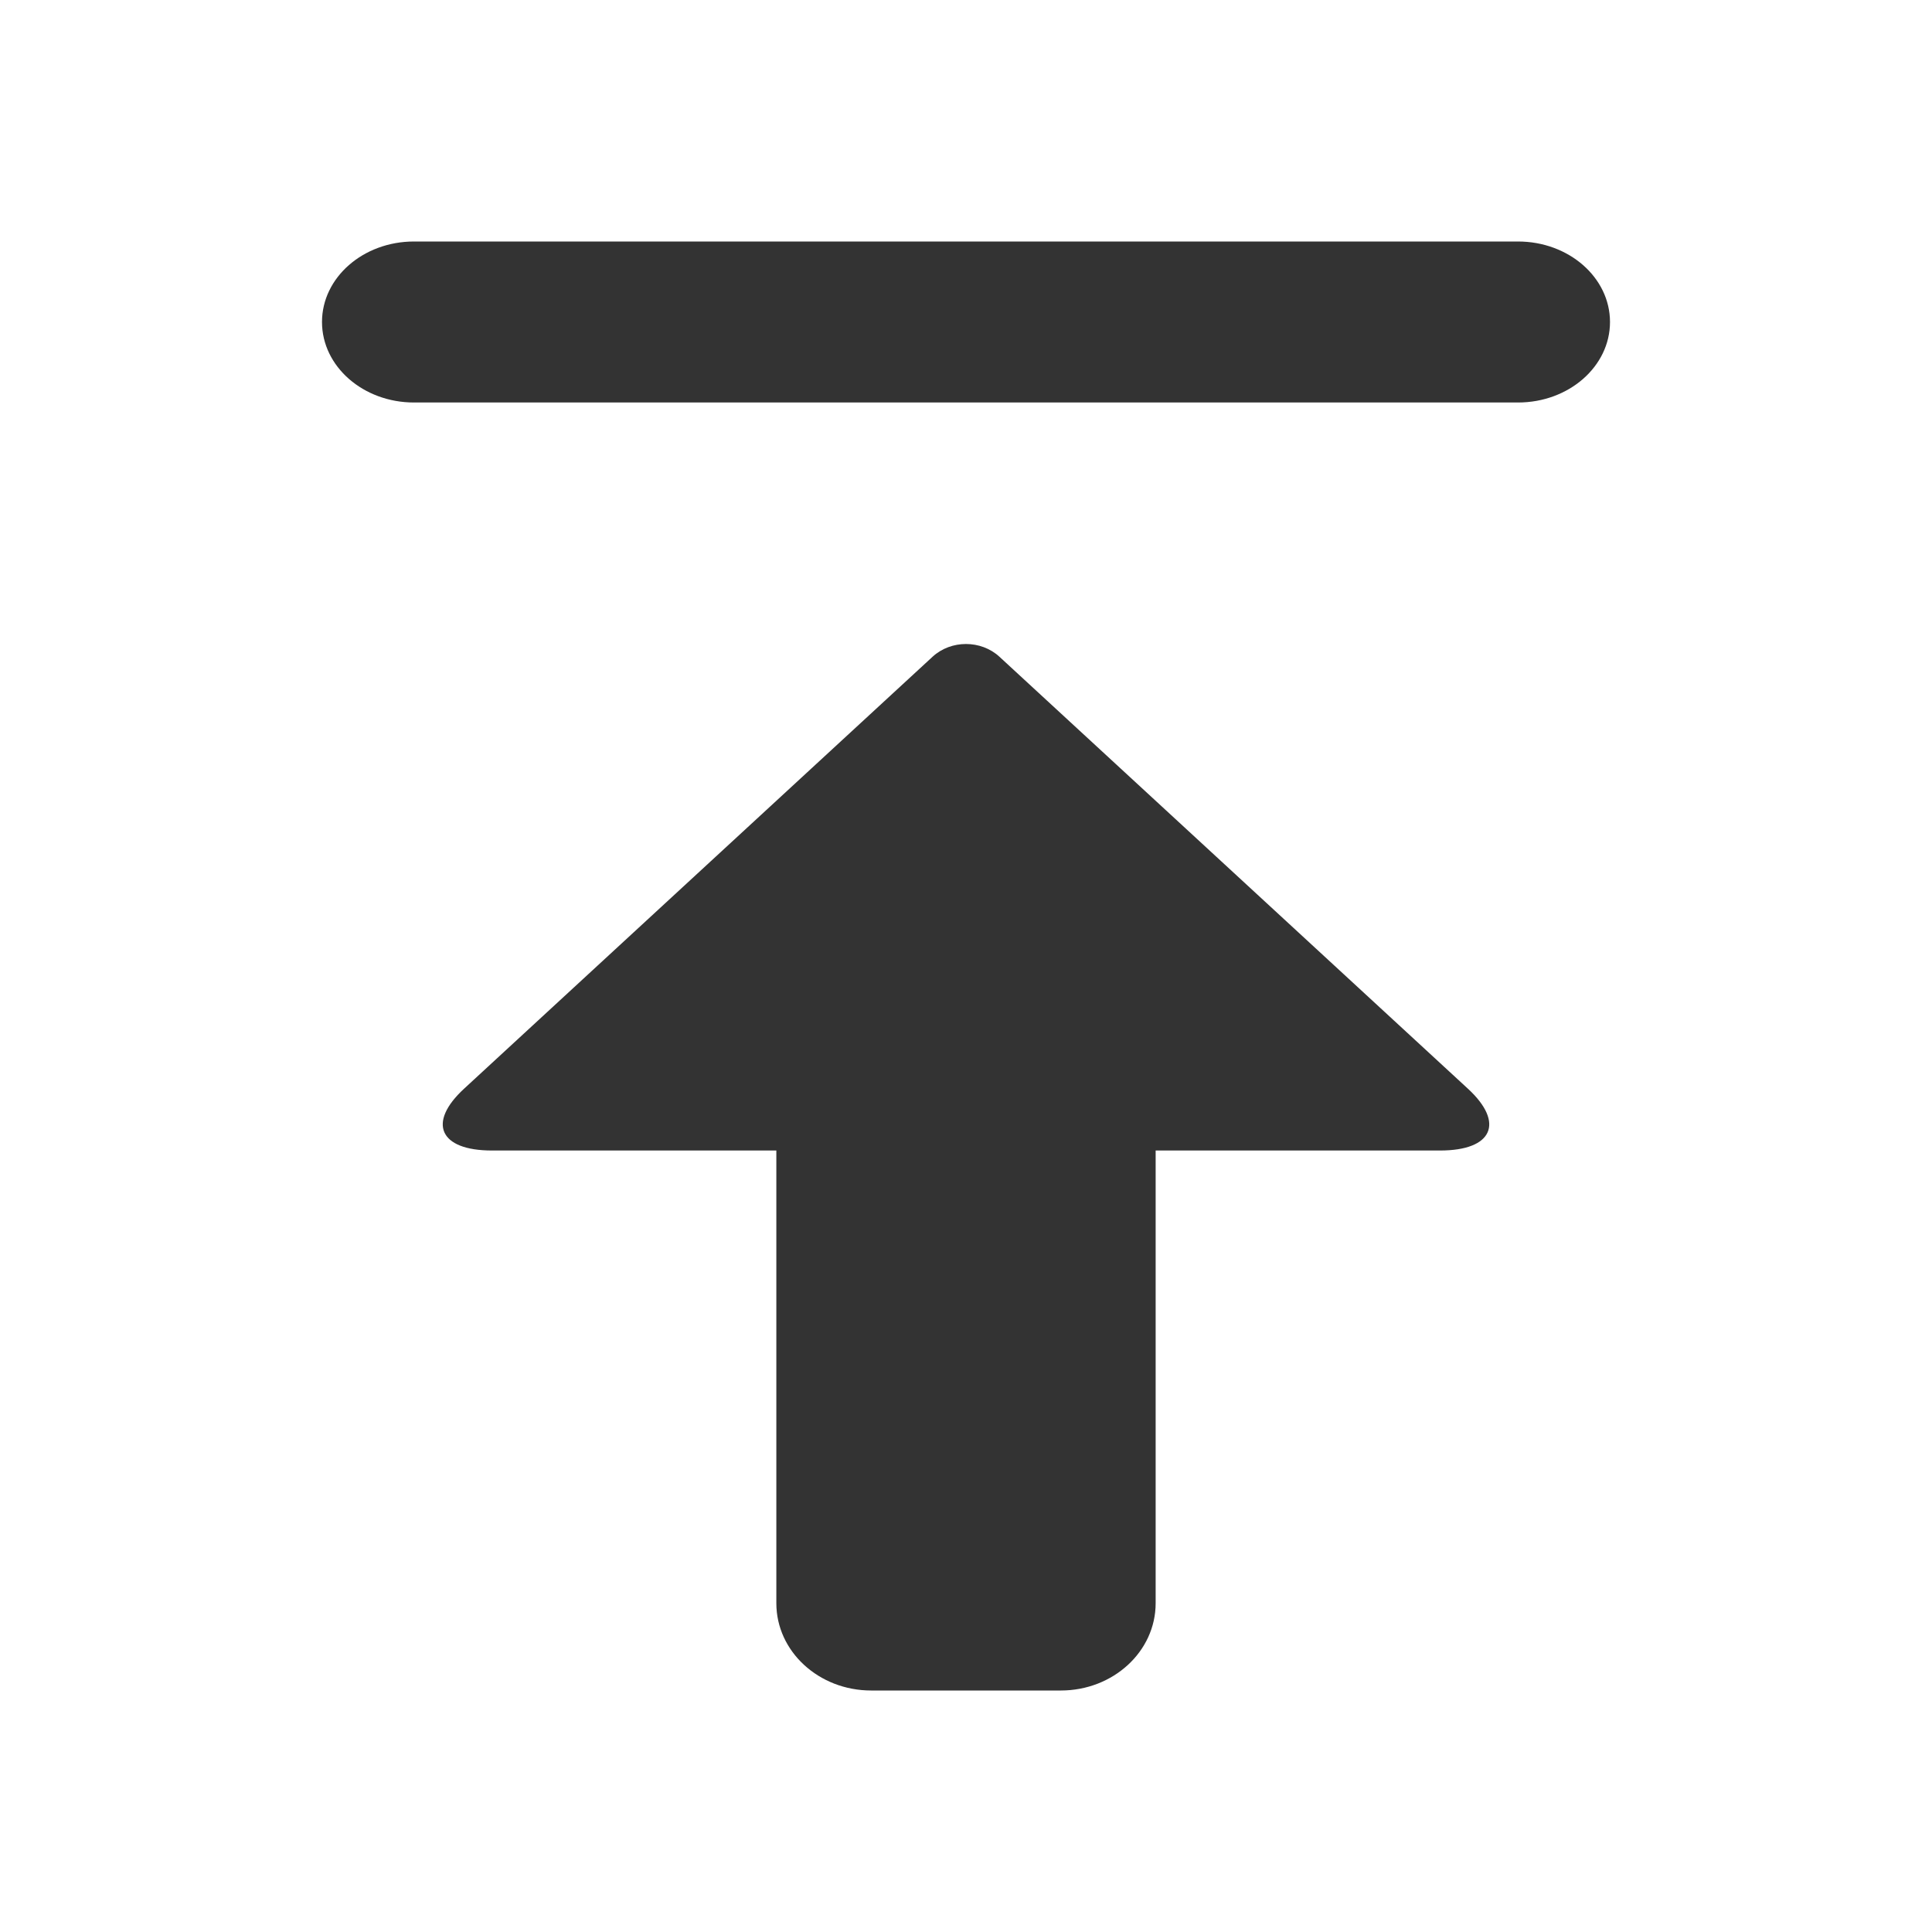
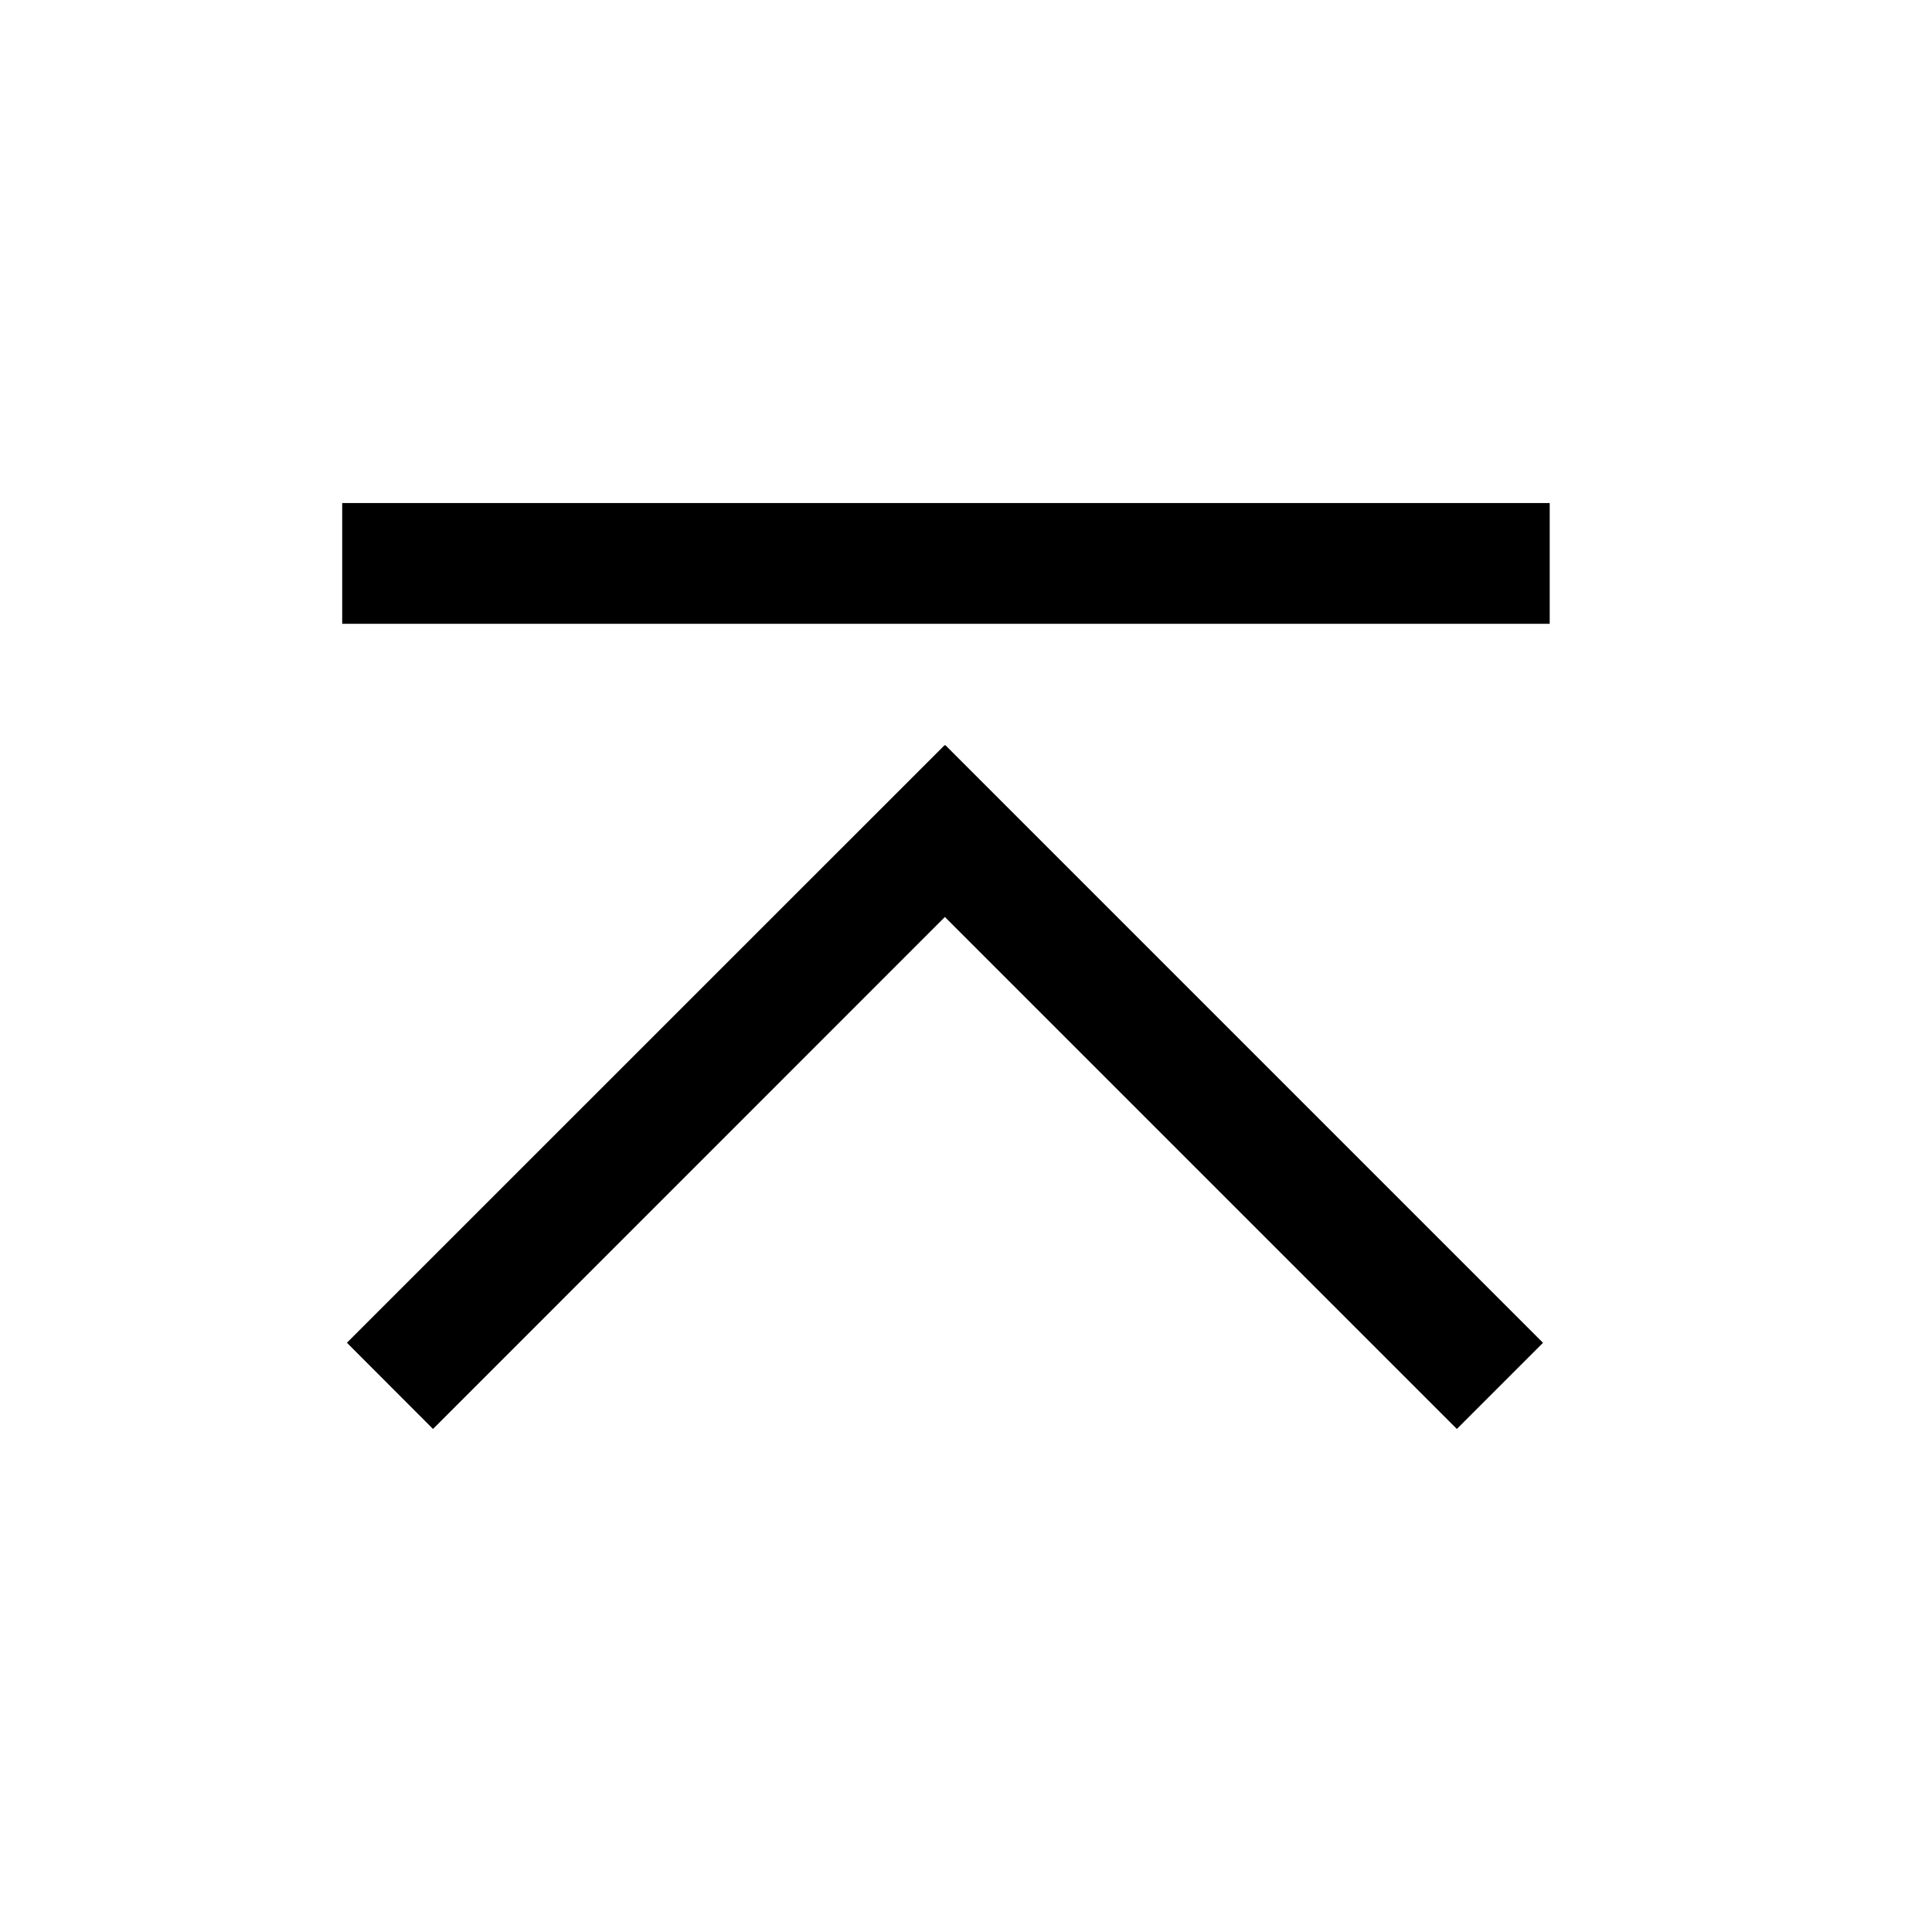
- <svg xmlns="http://www.w3.org/2000/svg" viewBox="0 0 1024 1024">
-   <path fill="#333" fill-rule="evenodd" d="M529.75,348.113 L778.042,577.046 C797.664,595.139 791.058,609.794 763.304,609.794 L612.517,609.794 L612.517,849.749 C612.517,875.297 590.022,896 562.274,896 L461.723,896 C433.978,896 411.478,875.294 411.478,849.75 L411.478,609.794 L260.695,609.794 C232.937,609.794 226.34,595.131 245.956,577.046 L494.248,348.113 C504.05,339.074 519.946,339.073 529.75,348.113 Z M804.58,128 C831.488,128 853.333,147.103 853.333,170.667 C853.333,194.236 831.507,213.333 804.58,213.333 L219.42,213.333 C192.51,213.333 170.667,194.23 170.667,170.667 C170.667,147.098 192.493,128 219.42,128 L804.58,128 Z" />
+ <svg xmlns="http://www.w3.org/2000/svg" viewBox="0 0 1024 1024" width="30" fill="currentColor">
+   <path d="M821.376 330.624h-640v-64h640v64z m-3.52 381.056l-45.696 45.696-271.36-271.36-271.296 271.36-45.632-45.696 316.8-316.736 0.128 0.192 0.256-0.192 316.8 316.8z" />
</svg>
